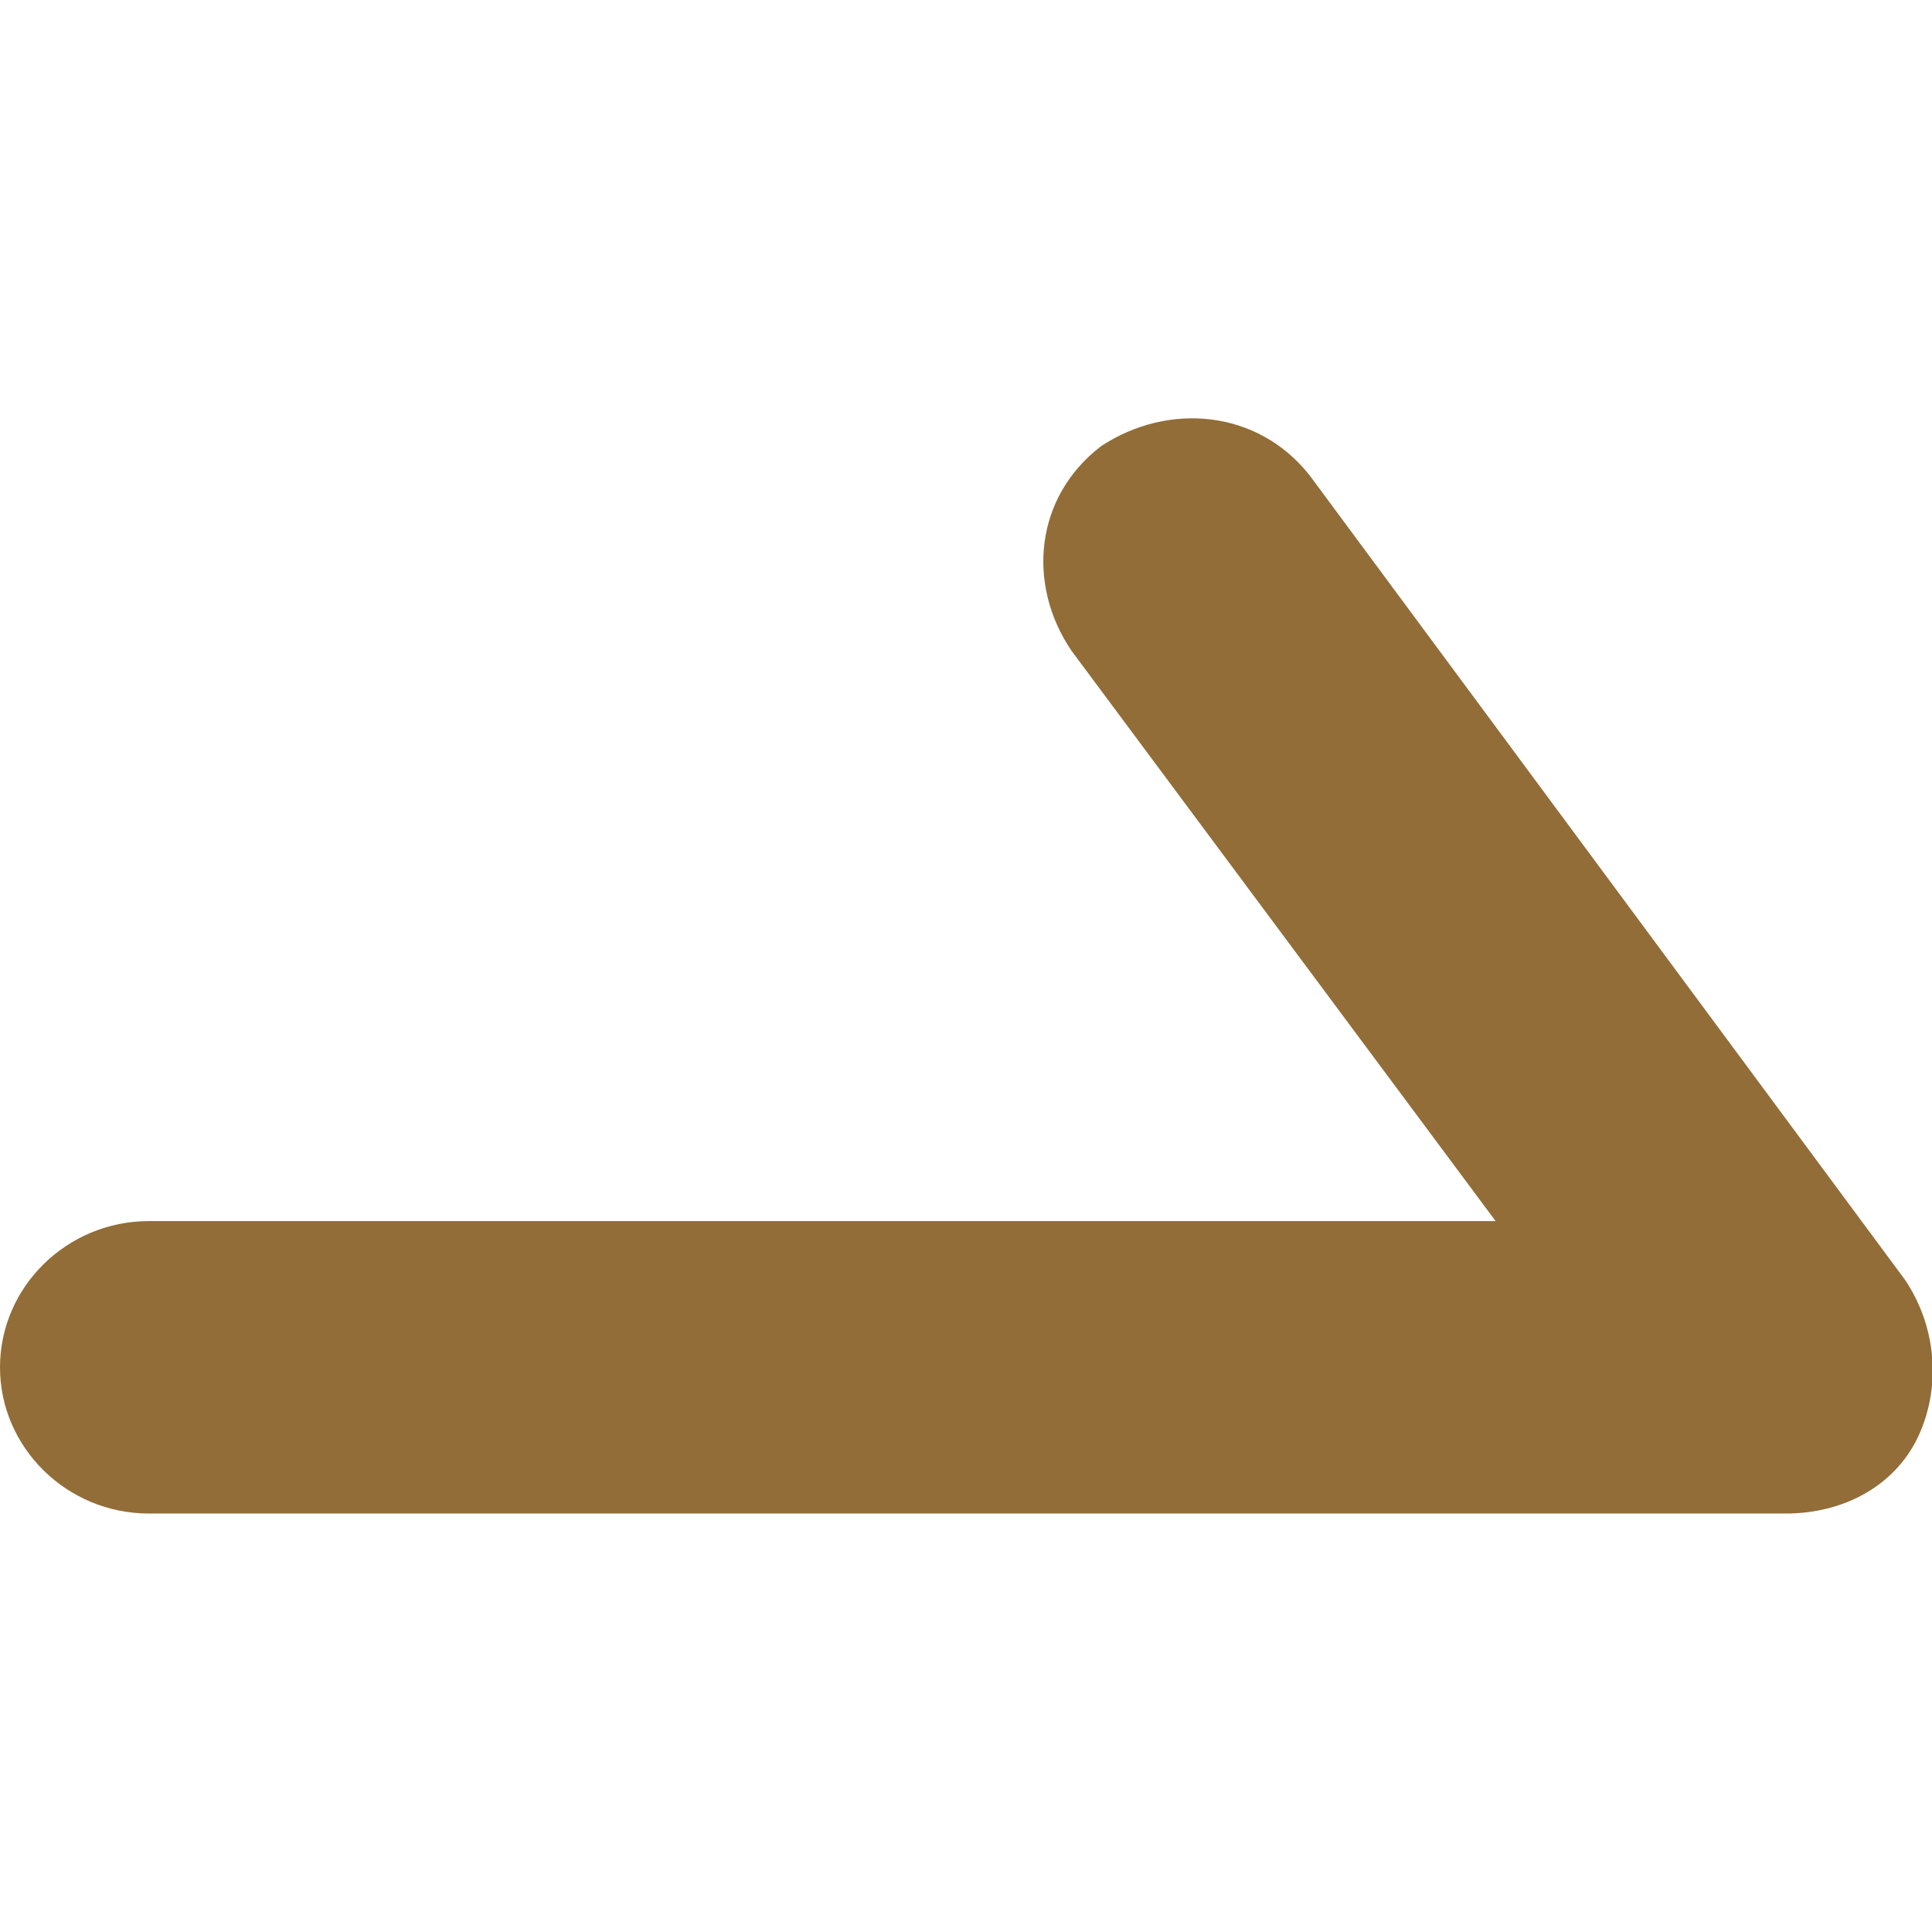
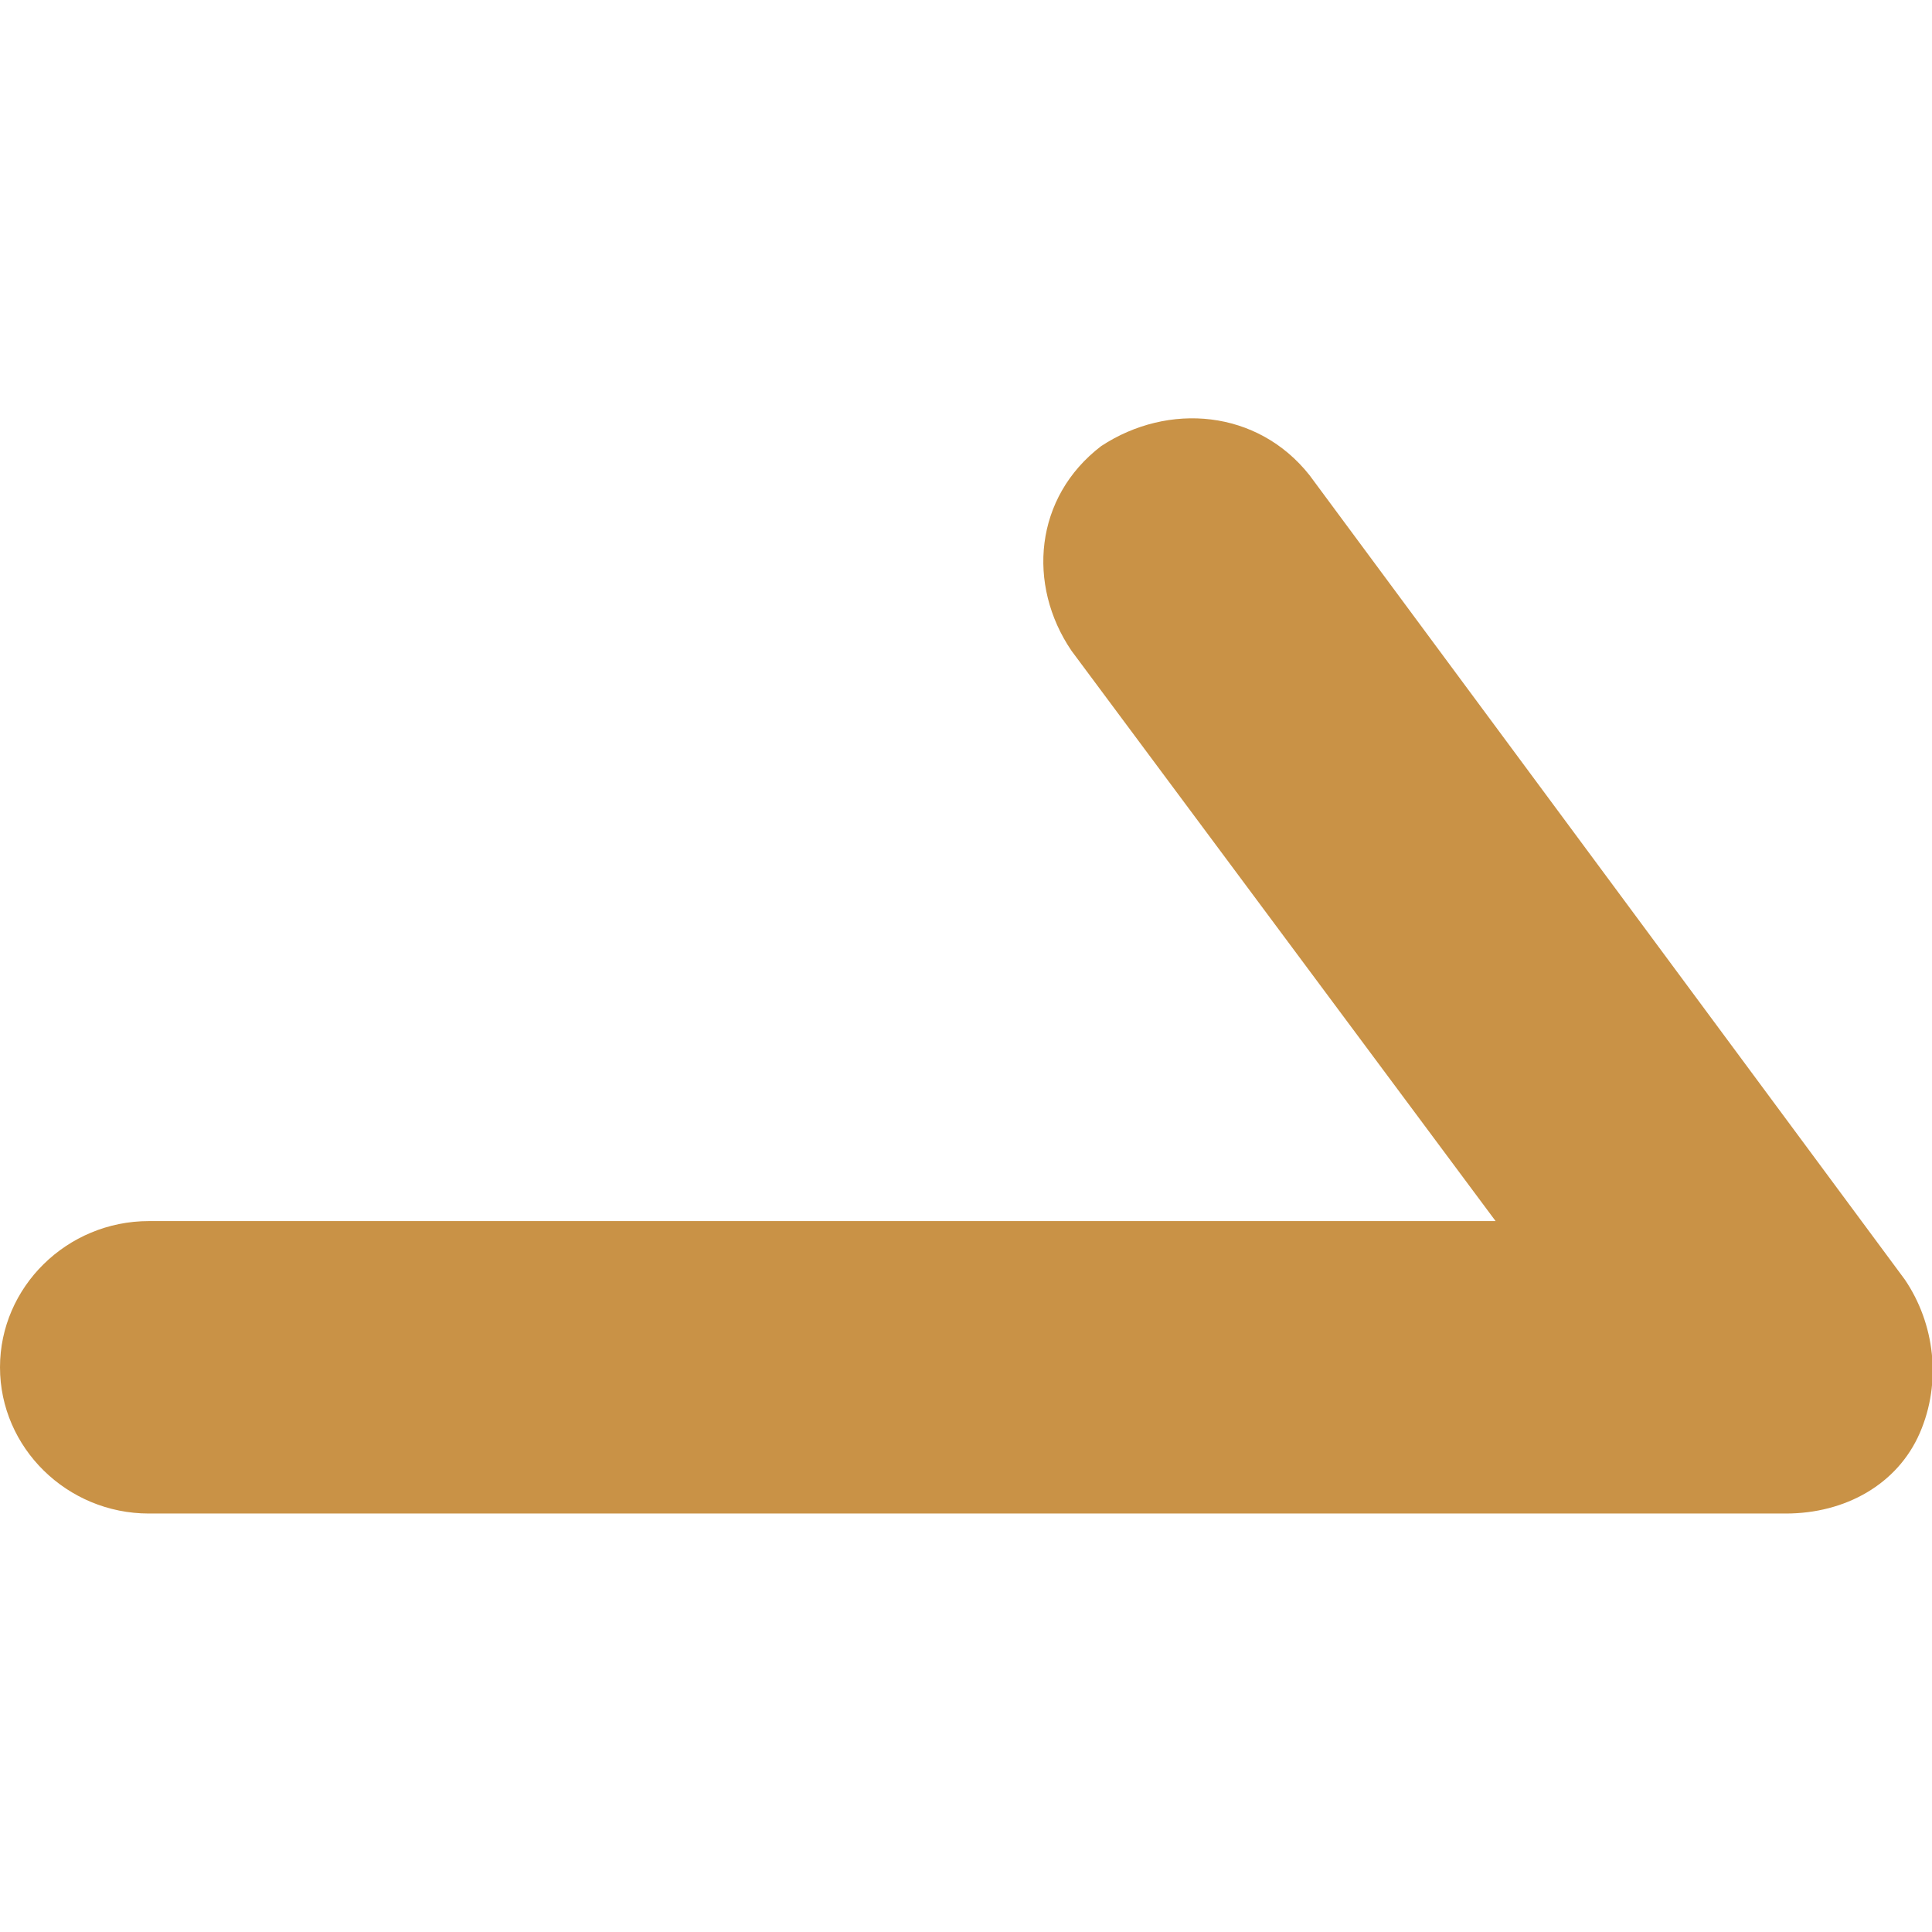
- <svg xmlns="http://www.w3.org/2000/svg" t="1613981065446" class="icon" viewBox="0 0 1024 1024" version="1.1" p-id="2683" width="200" height="200">
+ <svg xmlns="http://www.w3.org/2000/svg" t="1614585122135" class="icon" viewBox="0 0 1024 1024" version="1.1" p-id="1235" width="200" height="200">
  <defs>
    <style type="text/css" />
  </defs>
-   <path d="M946.5 802.2H78.9c-43.4 0-78.9-34.9-78.9-77.5s35.5-77.5 78.9-77.5h713.8L567.9 344.9C544.2 310 548.2 263.5 583.7 236.4c35.5-23.3 82.8-19.4 110.4 15.5l315.5 426.3c15.8 23.3 19.7 54.3 7.9 81.4s-39.4 42.6-71 42.6z" p-id="2684" fill="#926d38" />
+   <path d="M946.5 802.2H78.9c-43.4 0-78.9-34.9-78.9-77.5s35.5-77.5 78.9-77.5h713.8L567.9 344.9C544.2 310 548.2 263.5 583.7 236.4c35.5-23.3 82.8-19.4 110.4 15.5l315.5 426.3c15.8 23.3 19.7 54.3 7.9 81.4s-39.4 42.6-71 42.6z" p-id="1236" fill="#c99246" />
</svg>
